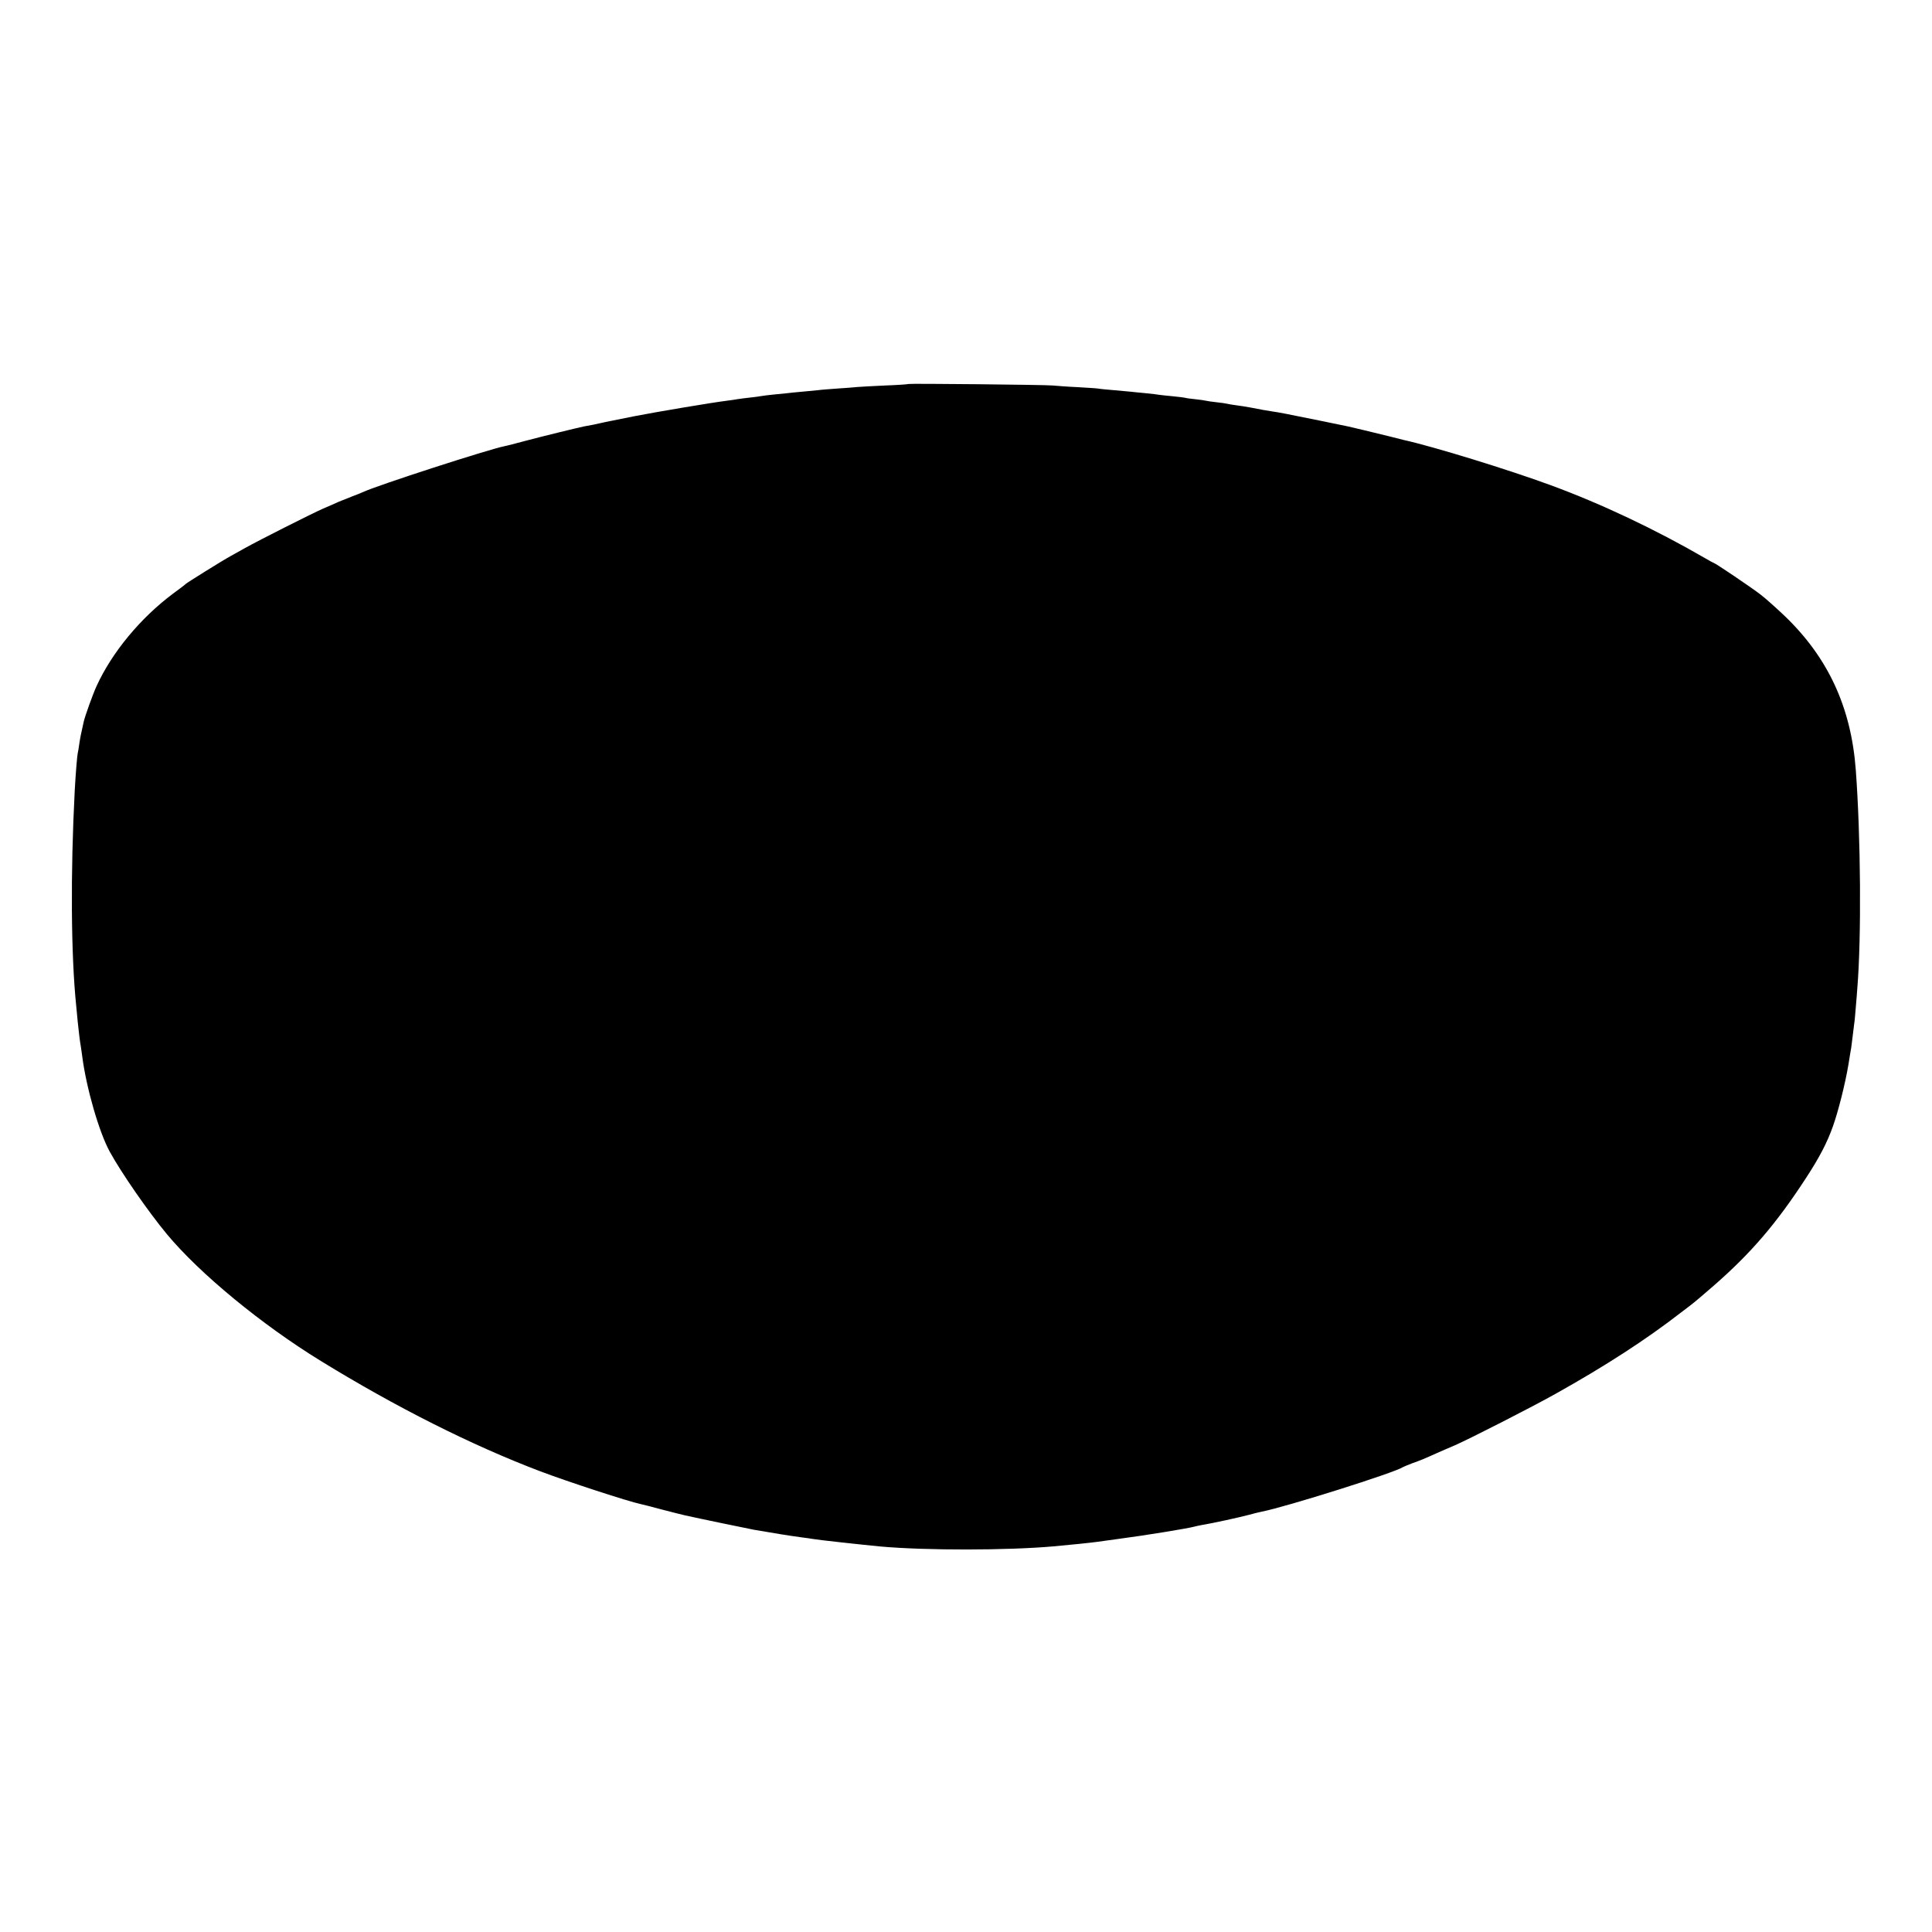
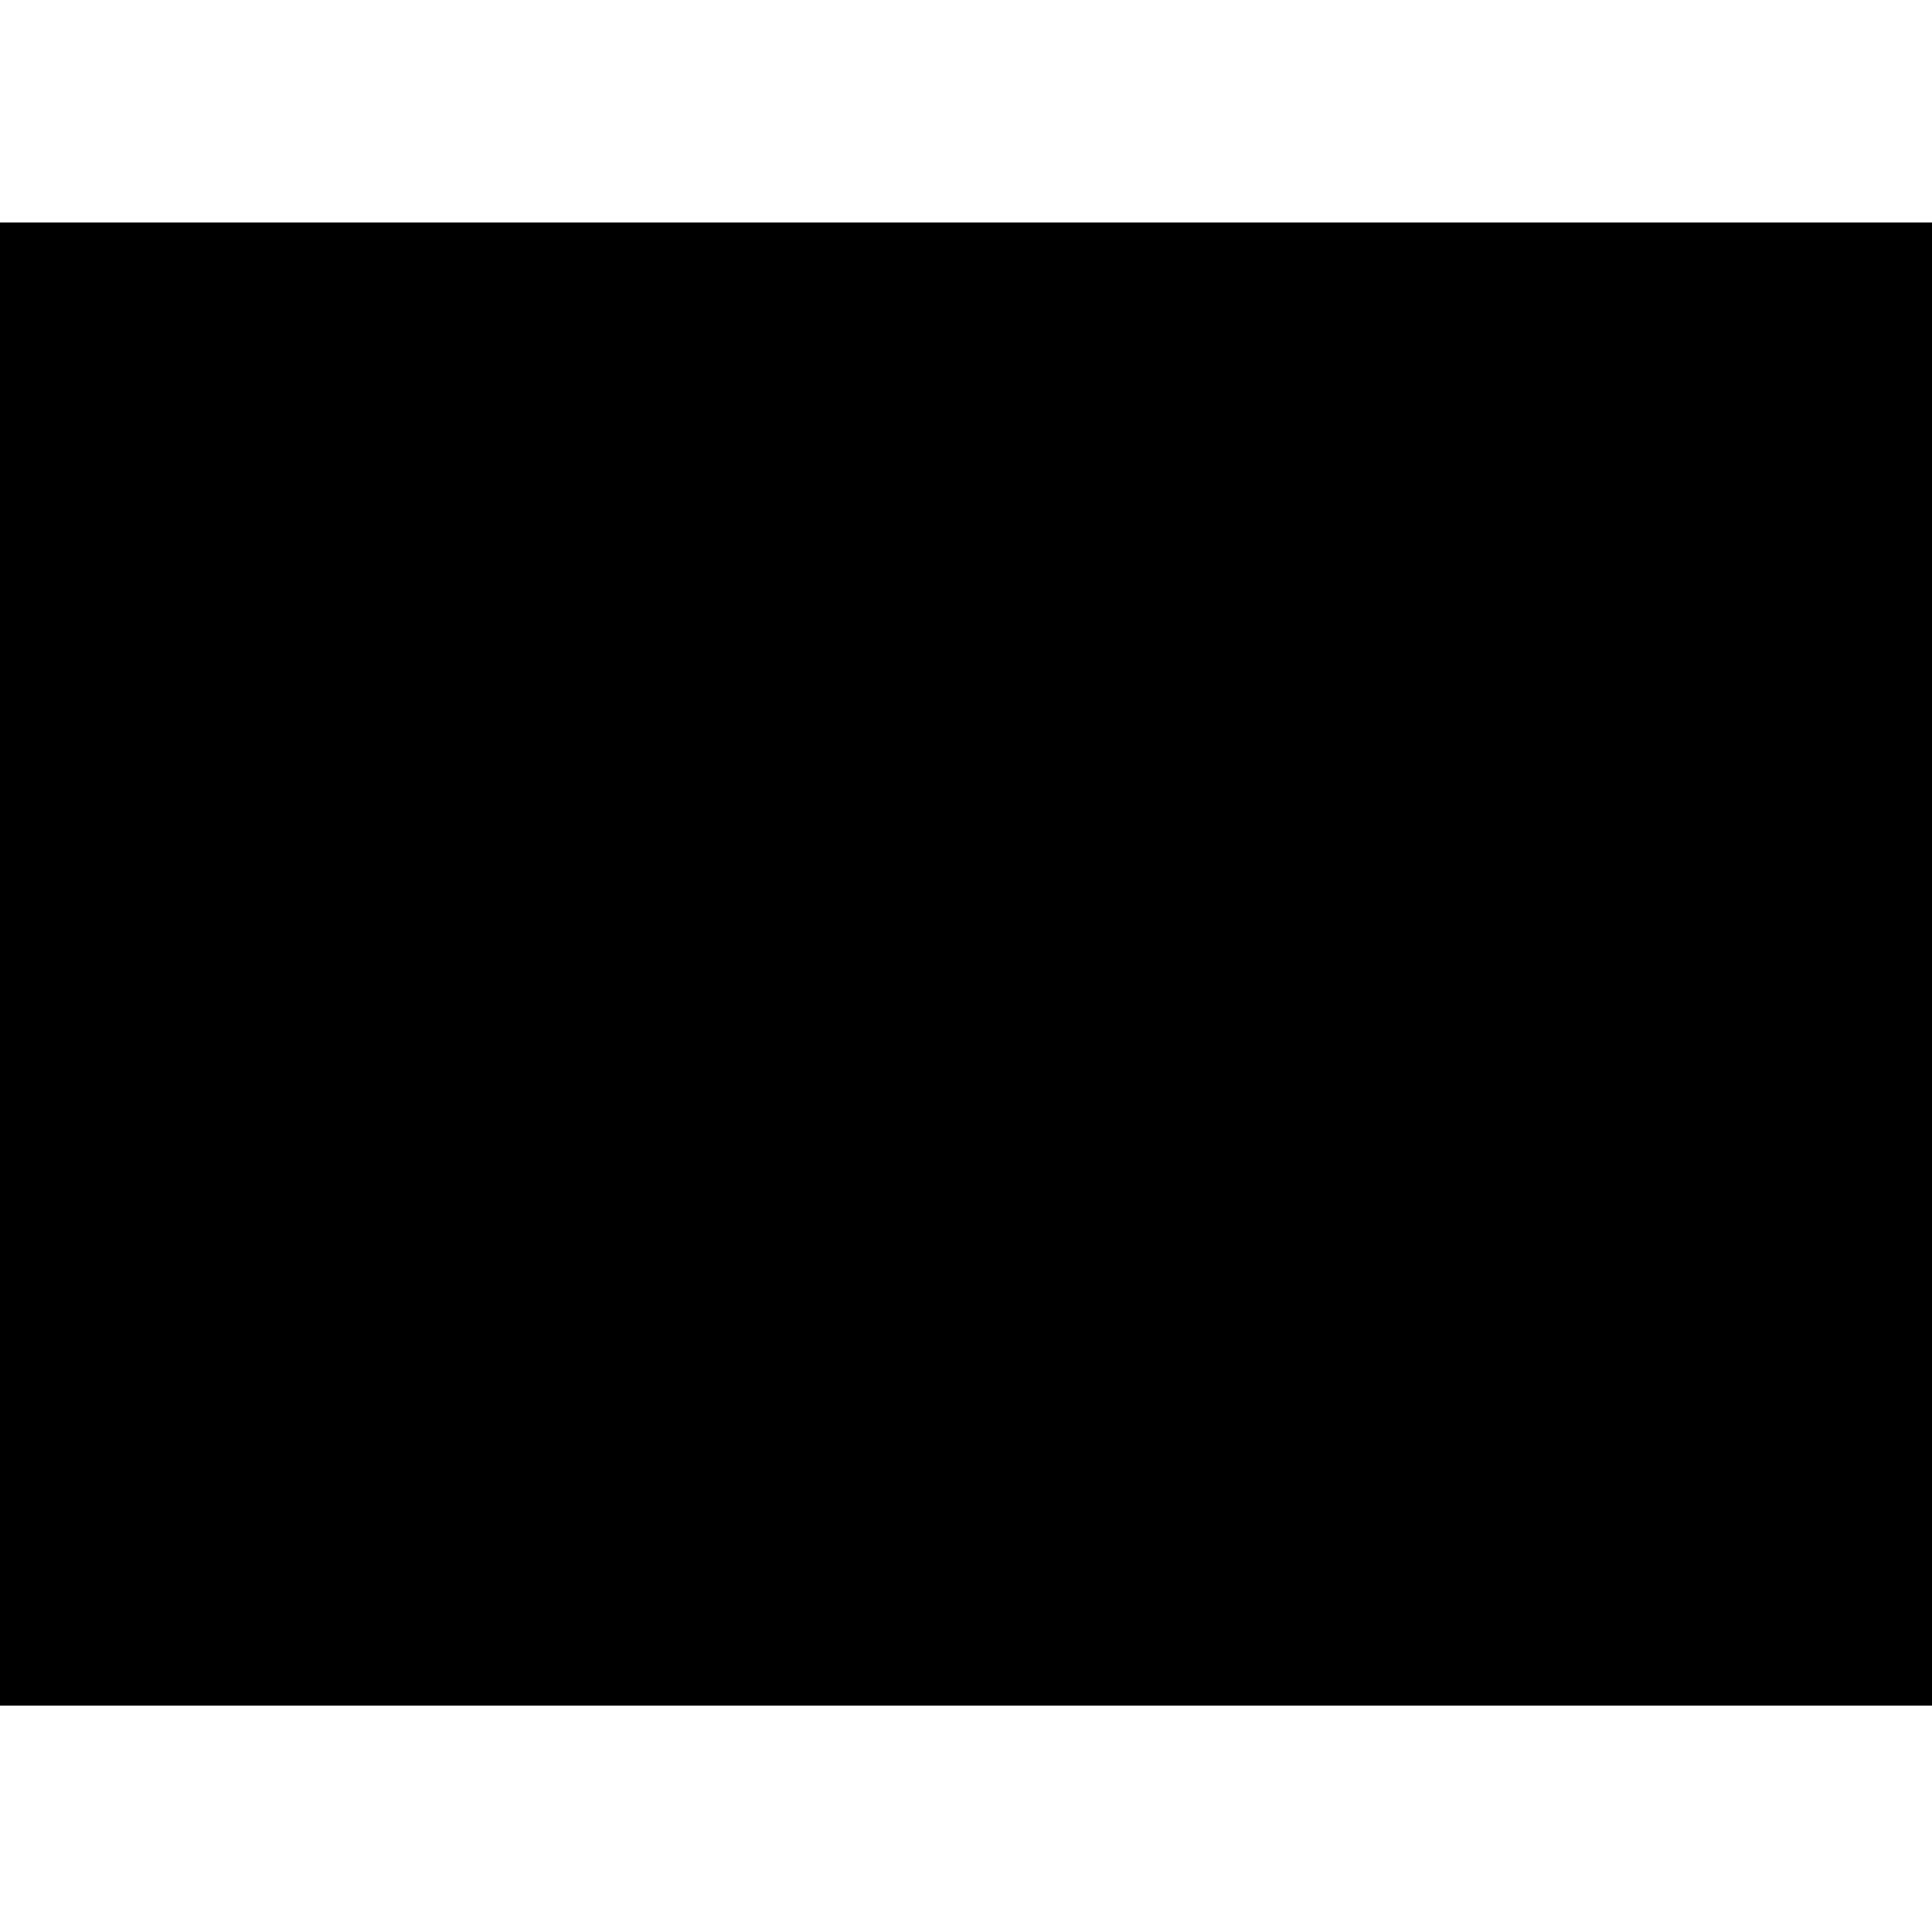
- <svg xmlns="http://www.w3.org/2000/svg" version="1.0" width="1280pt" height="1280pt" viewBox="0 0 1280 1280" preserveAspectRatio="xMidYMid meet">
-   <g transform="translate(0,1280) scale(0.1,-0.1)" fill="#000000" stroke="none">
-     <path d="M6019 10256 c-2 -2 -71 -7 -154 -10 -82 -4 -166 -8 -185 -10 -19 -2 -78 -7 -130 -10 -52 -4 -111 -8 -130 -11 -19 -2 -66 -6 -105 -10 -38 -3 -83 -8 -100 -10 -16 -2 -57 -6 -90 -9 -33 -3 -69 -8 -81 -10 -11 -2 -45 -7 -75 -10 -30 -3 -65 -8 -79 -10 -14 -3 -47 -7 -75 -11 -91 -11 -467 -74 -620 -104 -208 -42 -209 -42 -220 -45 -9 -3 -69 -15 -105 -21 -36 -7 -285 -68 -390 -96 -63 -17 -125 -33 -137 -35 -106 -21 -842 -259 -938 -304 -11 -5 -45 -19 -75 -30 -30 -12 -68 -27 -85 -34 -16 -8 -64 -28 -105 -46 -69 -30 -422 -208 -515 -260 -22 -12 -65 -36 -95 -53 -62 -34 -292 -178 -300 -186 -3 -4 -41 -33 -85 -65 -215 -161 -403 -388 -505 -611 -25 -54 -76 -197 -85 -235 -20 -87 -24 -111 -30 -150 -3 -25 -8 -52 -10 -60 -4 -17 -14 -138 -20 -250 -28 -540 -25 -1087 10 -1425 3 -27 7 -75 10 -105 7 -67 14 -127 20 -160 2 -14 7 -45 10 -70 27 -208 111 -500 182 -630 77 -141 257 -400 379 -547 218 -262 629 -600 1020 -840 496 -305 1000 -559 1454 -731 182 -69 584 -200 665 -217 11 -2 74 -18 140 -36 66 -17 136 -35 155 -39 75 -17 427 -90 455 -95 146 -25 224 -38 320 -51 28 -3 59 -8 70 -10 30 -6 334 -39 449 -50 304 -27 842 -26 1146 1 93 8 257 25 290 30 14 2 79 11 145 20 169 22 456 69 495 80 8 2 29 7 45 10 85 14 260 53 320 69 28 8 66 17 85 21 159 31 883 259 935 295 6 3 33 15 60 25 55 19 83 31 165 68 30 13 84 37 120 52 98 43 506 251 665 340 334 187 601 360 833 540 42 32 82 62 87 67 6 4 64 54 130 111 245 214 413 409 610 712 89 136 141 236 179 344 35 98 81 281 102 406 9 55 17 107 19 115 1 8 6 44 10 80 4 36 9 72 10 81 2 8 6 55 10 104 4 49 9 105 10 125 28 338 23 1008 -10 1450 -31 415 -184 744 -472 1020 -55 52 -126 116 -159 141 -55 43 -301 209 -309 209 -2 0 -30 15 -62 34 -327 189 -681 357 -1018 481 -280 103 -776 256 -975 300 -8 2 -51 13 -95 24 -91 23 -253 61 -275 66 -8 2 -85 17 -170 35 -232 47 -280 57 -330 64 -40 6 -73 12 -145 26 -27 5 -70 12 -95 15 -25 3 -52 8 -60 10 -8 2 -40 7 -70 10 -30 3 -62 8 -70 10 -8 2 -40 7 -70 10 -30 3 -62 7 -70 10 -8 2 -46 6 -83 10 -37 3 -76 8 -85 9 -9 2 -51 7 -92 11 -41 4 -86 8 -100 10 -14 1 -64 6 -110 10 -47 4 -92 8 -100 10 -8 2 -71 6 -140 10 -69 3 -143 9 -165 11 -47 5 -951 14 -956 10z" />
+ <svg xmlns="http://www.w3.org/2000/svg" version="1.0" width="495pt" height="495pt" viewBox="0 0 495 495" preserveAspectRatio="xMidYMid meet">
+   <g transform="translate(0,495) scale(0.1,-0.1)" fill="#000000" stroke="none">
+     <path d="M0 2480 l0 -1900 2475 0 2475 0 0 1900 0 1900 -2475 0 -2475 0 0 -1900z" />
  </g>
</svg>
